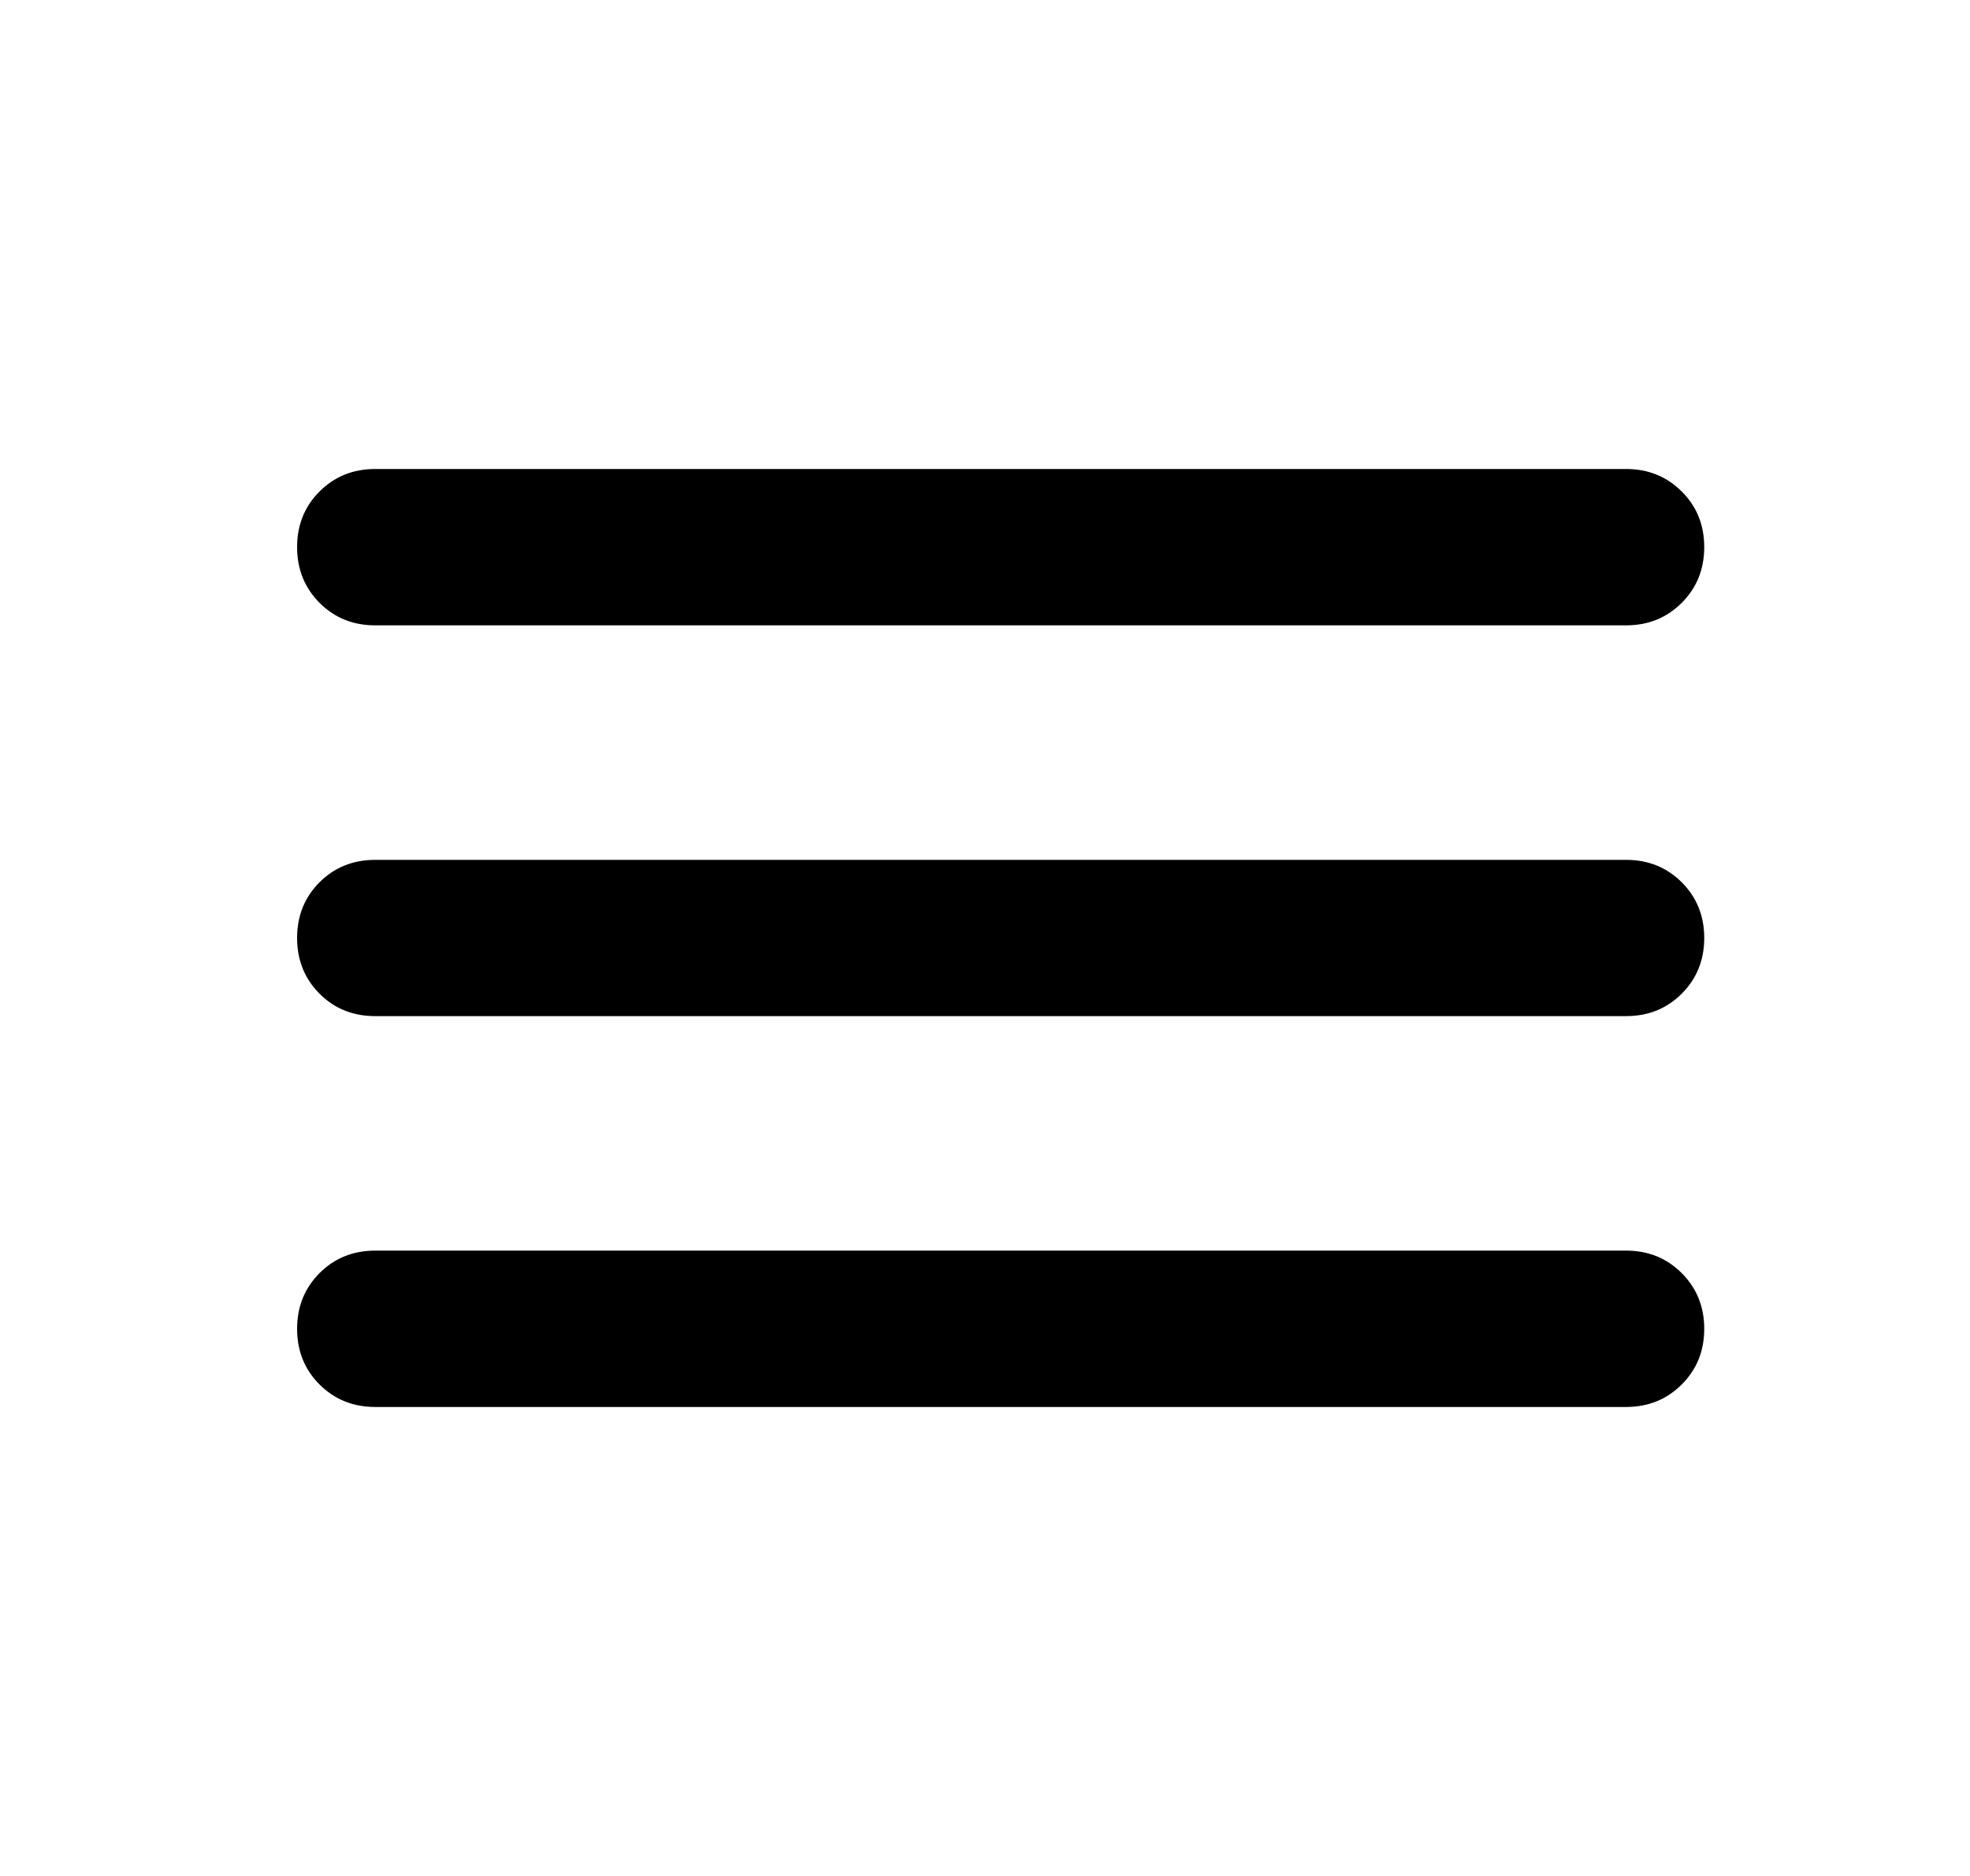
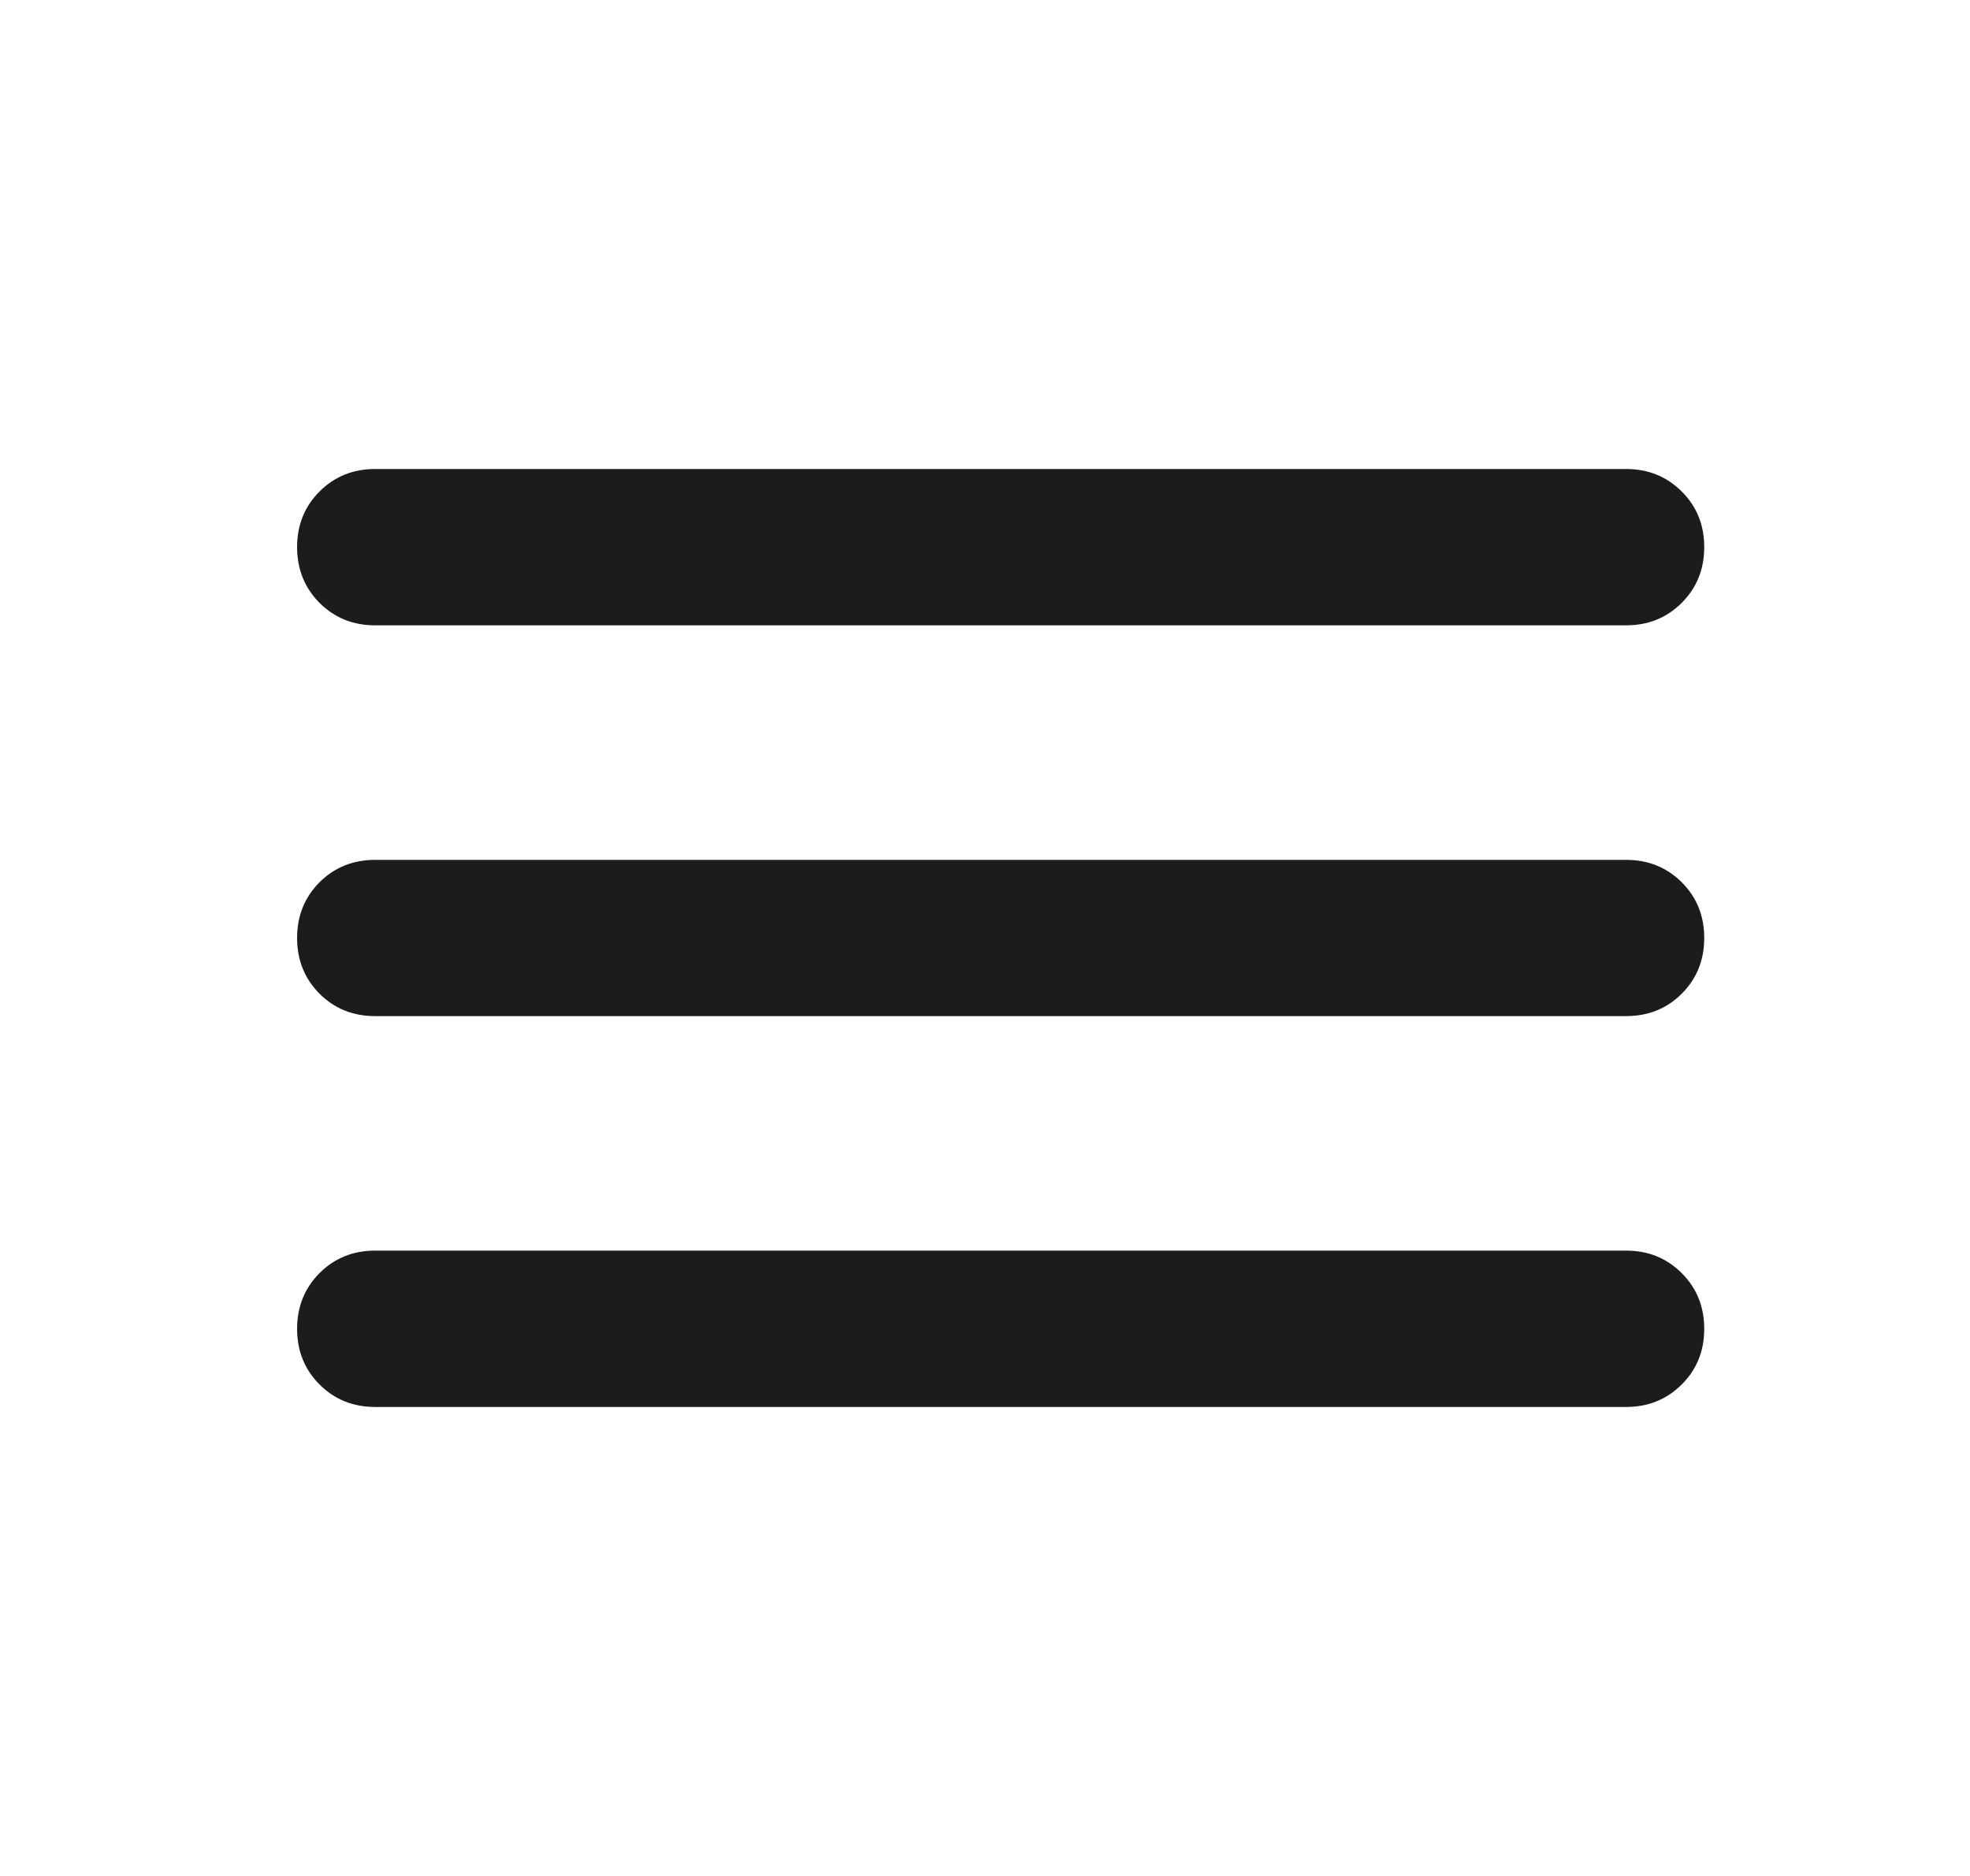
<svg xmlns="http://www.w3.org/2000/svg" width="21" height="20" viewBox="0 0 21 20" fill="none">
-   <path d="M4 15C3.764 15 3.566 14.92 3.406 14.76C3.247 14.601 3.167 14.403 3.167 14.167C3.167 13.931 3.247 13.733 3.406 13.573C3.566 13.413 3.764 13.333 4 13.333H17.333C17.57 13.333 17.767 13.413 17.927 13.573C18.087 13.733 18.167 13.931 18.167 14.167C18.167 14.403 18.087 14.601 17.927 14.76C17.767 14.92 17.57 15 17.333 15H4ZM4 10.833C3.764 10.833 3.566 10.754 3.406 10.594C3.247 10.434 3.167 10.236 3.167 10C3.167 9.764 3.247 9.566 3.406 9.406C3.566 9.247 3.764 9.167 4 9.167H17.333C17.57 9.167 17.767 9.247 17.927 9.406C18.087 9.566 18.167 9.764 18.167 10C18.167 10.236 18.087 10.434 17.927 10.594C17.767 10.754 17.57 10.833 17.333 10.833H4ZM4 6.667C3.764 6.667 3.566 6.587 3.406 6.427C3.247 6.267 3.167 6.069 3.167 5.833C3.167 5.597 3.247 5.399 3.406 5.24C3.566 5.08 3.764 5 4 5H17.333C17.57 5 17.767 5.08 17.927 5.24C18.087 5.399 18.167 5.597 18.167 5.833C18.167 6.069 18.087 6.267 17.927 6.427C17.767 6.587 17.57 6.667 17.333 6.667H4Z" fill="black" />
+   <path d="M4 15C3.764 15 3.566 14.92 3.406 14.76C3.247 14.601 3.167 14.403 3.167 14.167C3.167 13.931 3.247 13.733 3.406 13.573C3.566 13.413 3.764 13.333 4 13.333H17.333C17.569 13.333 17.767 13.413 17.927 13.573C18.087 13.733 18.167 13.931 18.167 14.167C18.167 14.403 18.087 14.601 17.927 14.76C17.767 14.92 17.569 15 17.333 15H4ZM4 10.833C3.764 10.833 3.566 10.754 3.406 10.594C3.247 10.434 3.167 10.236 3.167 10C3.167 9.764 3.247 9.566 3.406 9.406C3.566 9.247 3.764 9.167 4 9.167H17.333C17.569 9.167 17.767 9.247 17.927 9.406C18.087 9.566 18.167 9.764 18.167 10C18.167 10.236 18.087 10.434 17.927 10.594C17.767 10.754 17.569 10.833 17.333 10.833H4ZM4 6.667C3.764 6.667 3.566 6.587 3.406 6.427C3.247 6.267 3.167 6.069 3.167 5.833C3.167 5.597 3.247 5.399 3.406 5.24C3.566 5.08 3.764 5 4 5H17.333C17.569 5 17.767 5.08 17.927 5.24C18.087 5.399 18.167 5.597 18.167 5.833C18.167 6.069 18.087 6.267 17.927 6.427C17.767 6.587 17.569 6.667 17.333 6.667H4Z" fill="#1C1C1E" />
</svg>
